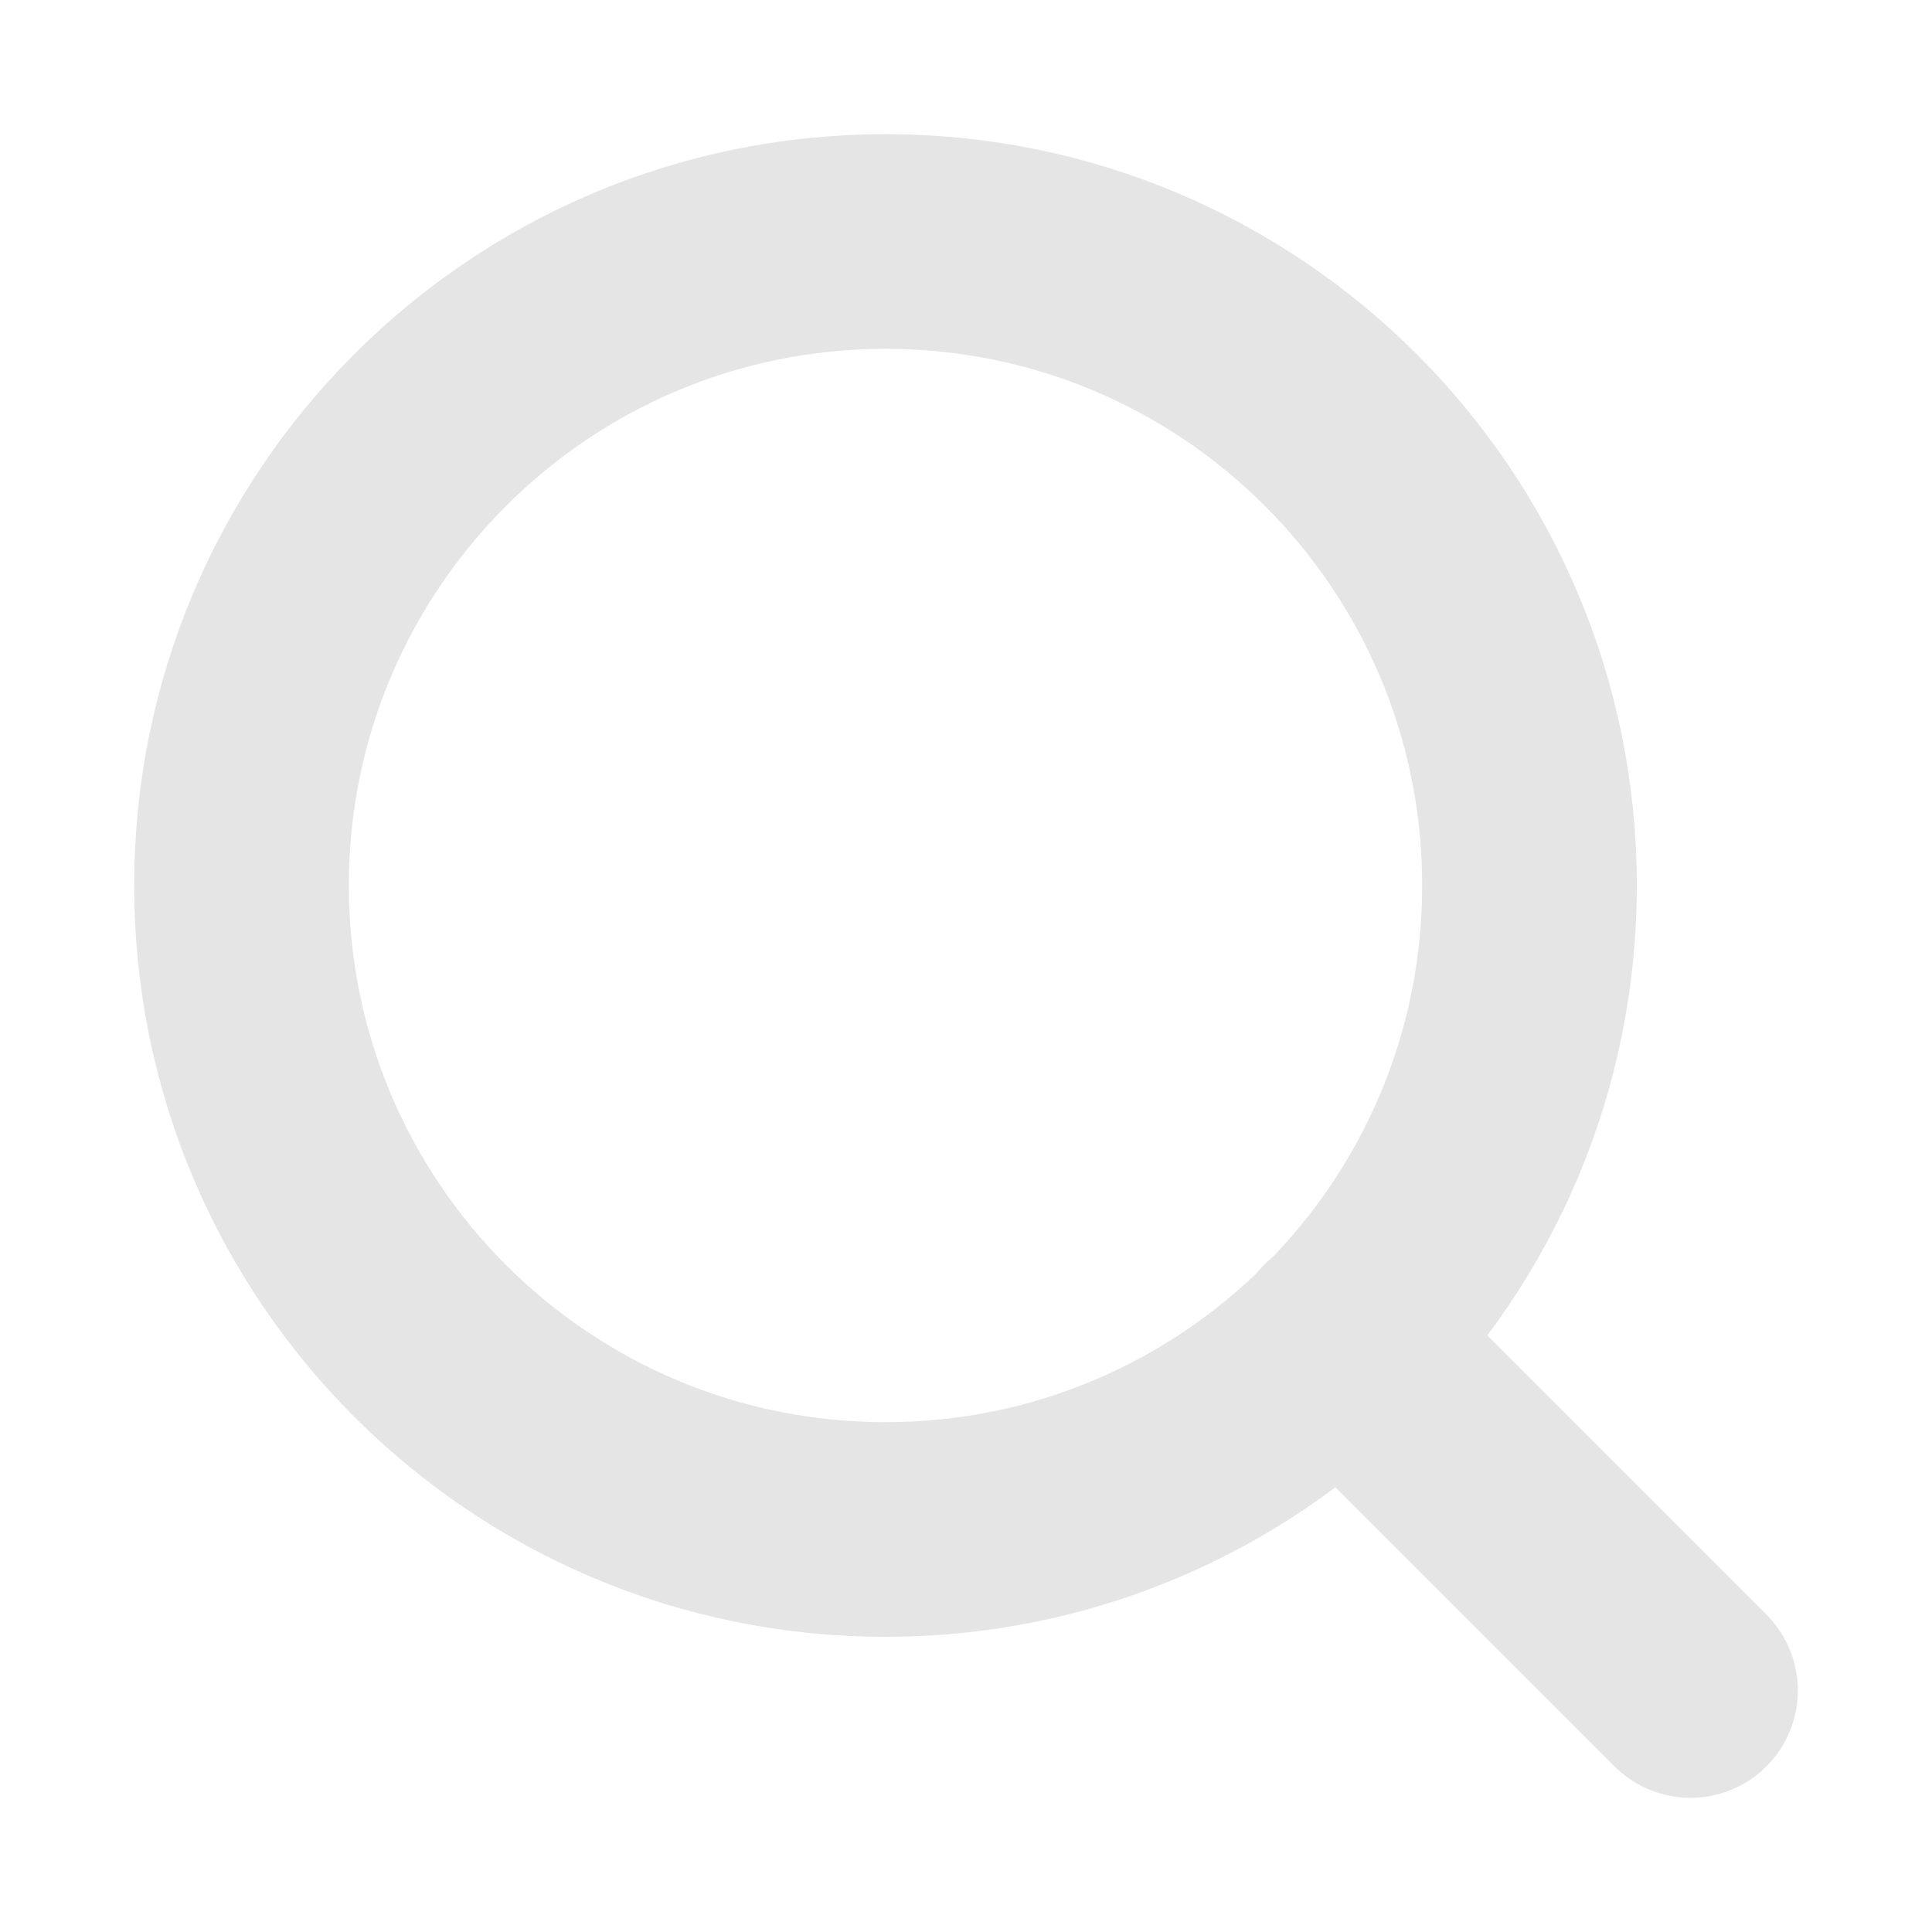
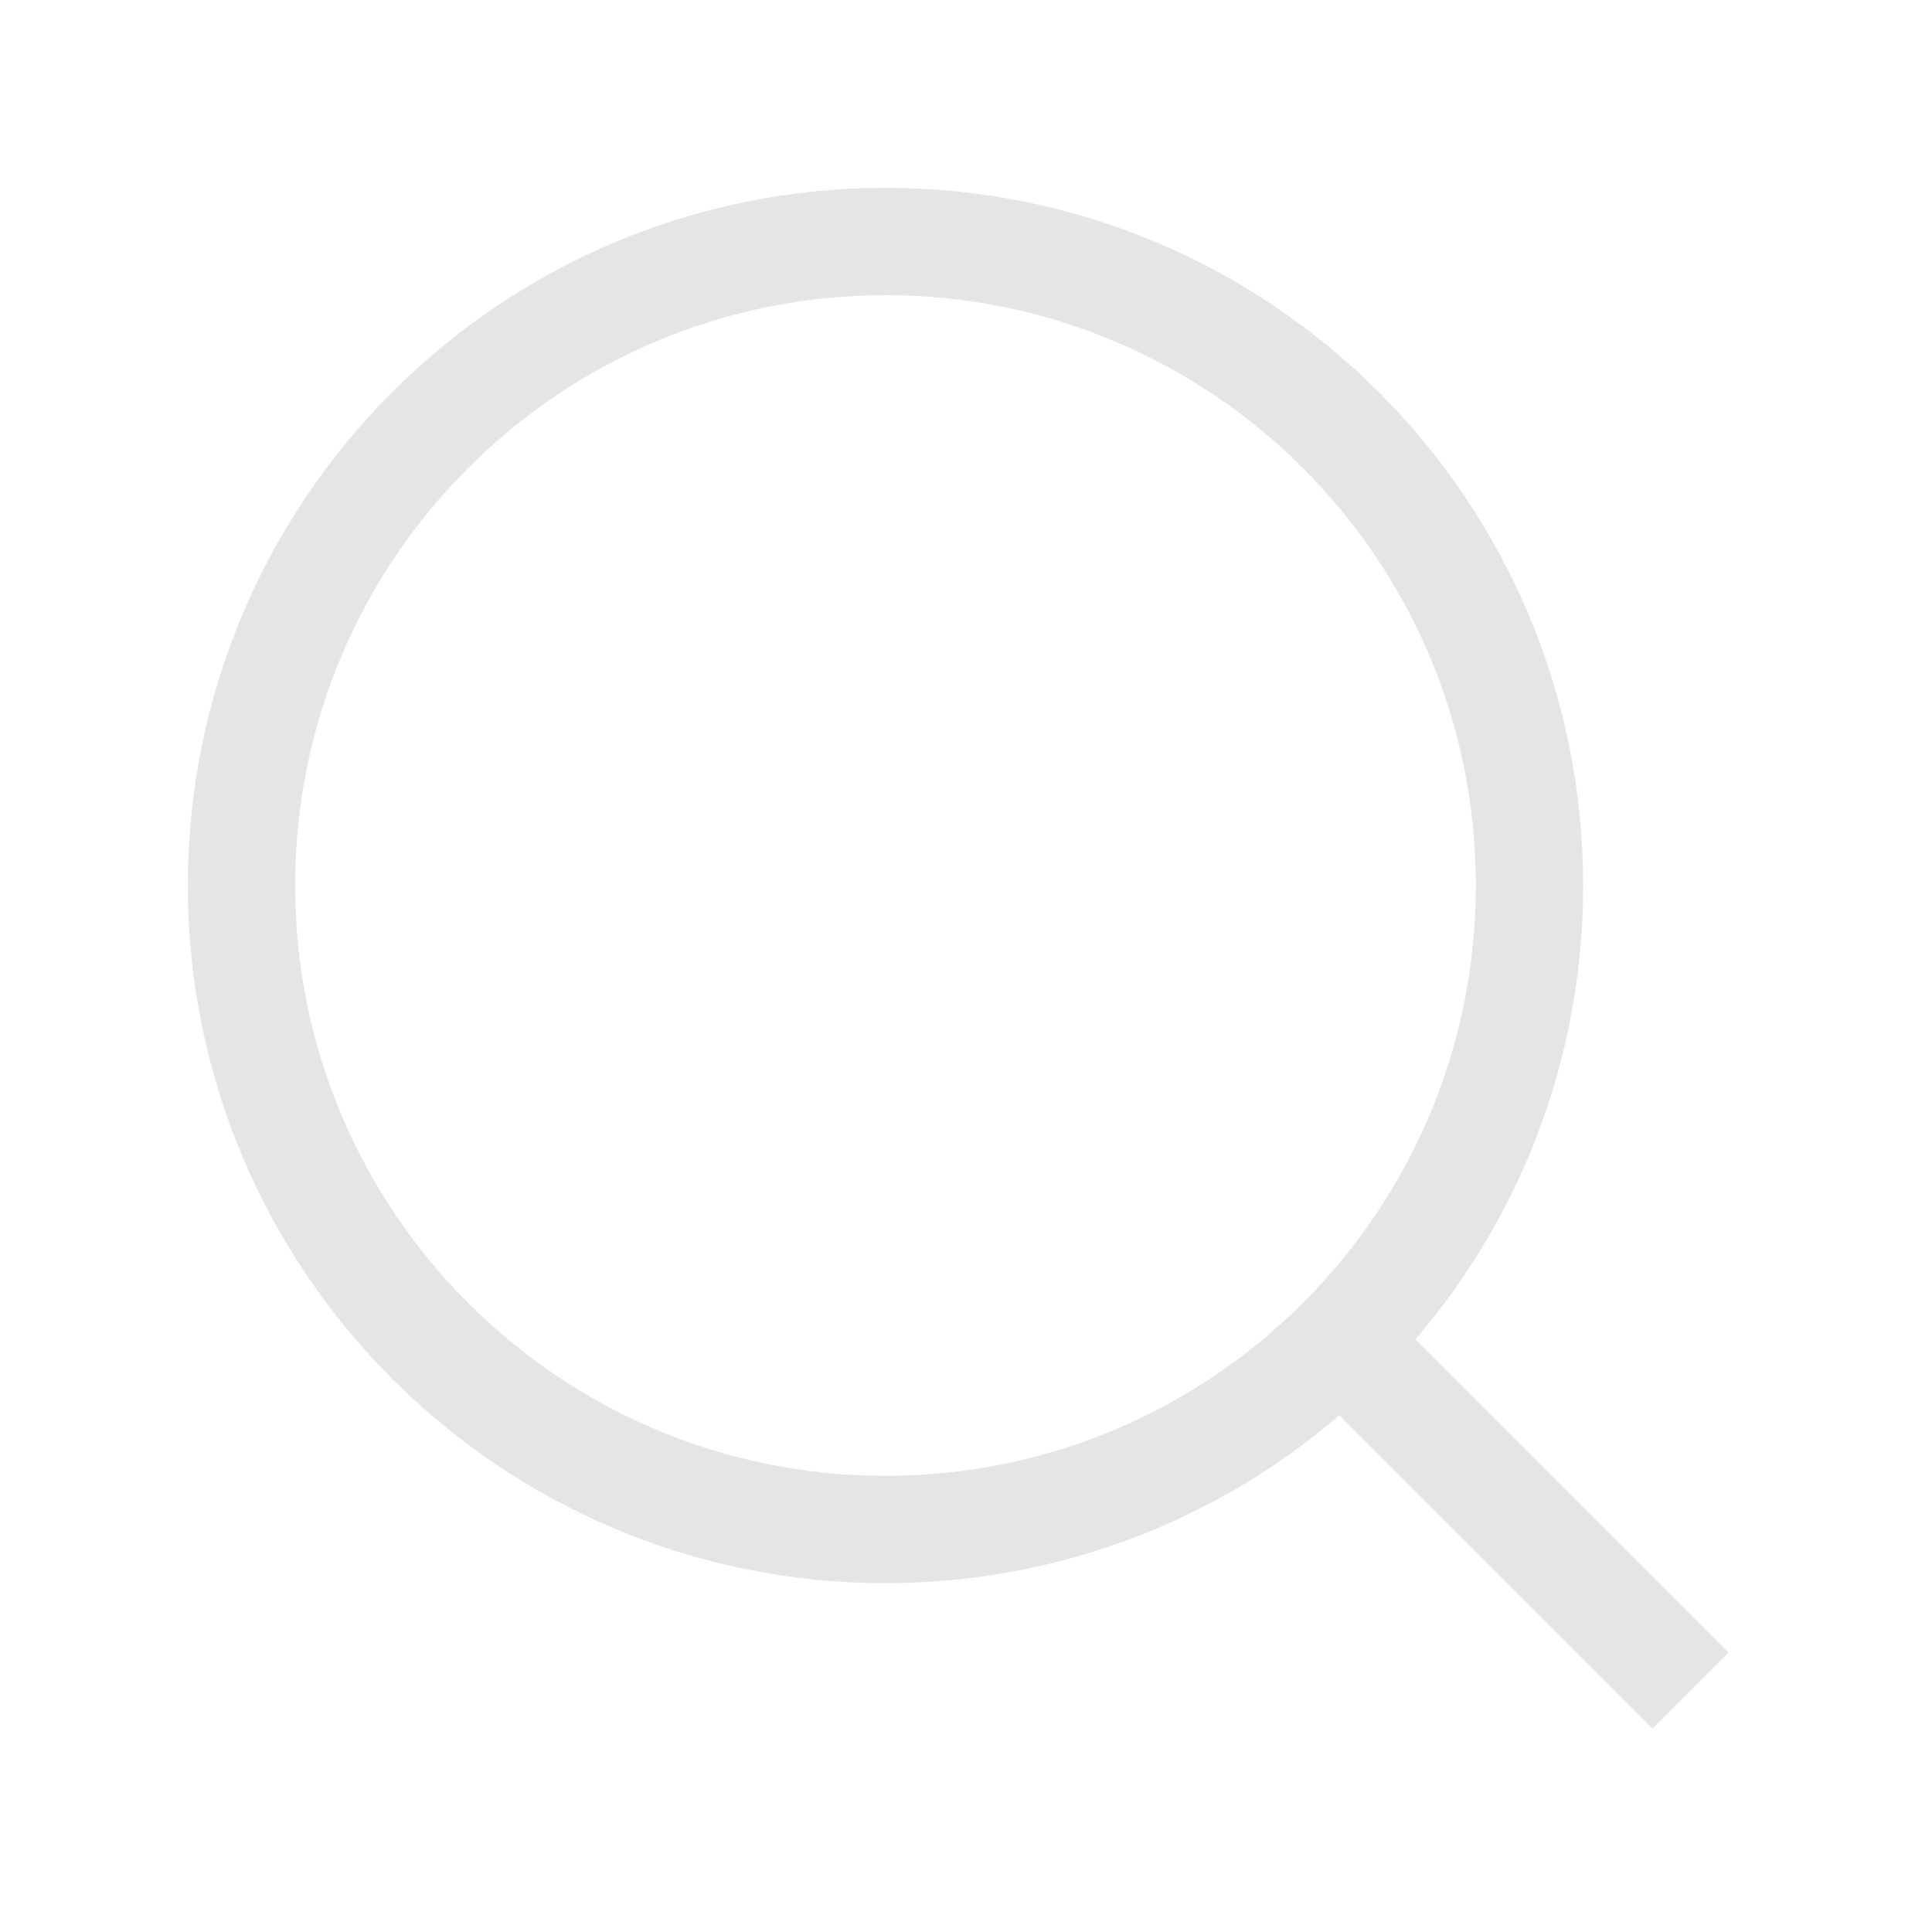
<svg xmlns="http://www.w3.org/2000/svg" width="18" height="18" viewBox="0 0 18 18" fill="none">
-   <path d="M8.25 14.25C11.564 14.25 14.25 11.564 14.25 8.25C14.25 4.936 11.564 2.25 8.25 2.25C4.936 2.25 2.25 4.936 2.25 8.25C2.25 11.564 4.936 14.25 8.25 14.25Z" stroke="#E5E5E5" stroke-width="2" stroke-linecap="round" stroke-linejoin="round" />
-   <path d="M15.75 15.75L12.488 12.488" stroke="#E5E5E5" stroke-width="2" stroke-linecap="round" stroke-linejoin="round" />
+   <path d="M8.25 14.25C11.564 14.25 14.25 11.564 14.25 8.25C14.25 4.936 11.564 2.25 8.25 2.25C4.936 2.25 2.25 4.936 2.25 8.25C2.25 11.564 4.936 14.25 8.25 14.25Z" stroke="#E5E5E5" strokeWidth="2" strokeLinecap="round" strokeLinejoin="round" />
+   <path d="M15.75 15.75L12.488 12.488" stroke="#E5E5E5" strokeWidth="2" strokeLinecap="round" strokeLinejoin="round" />
</svg>
